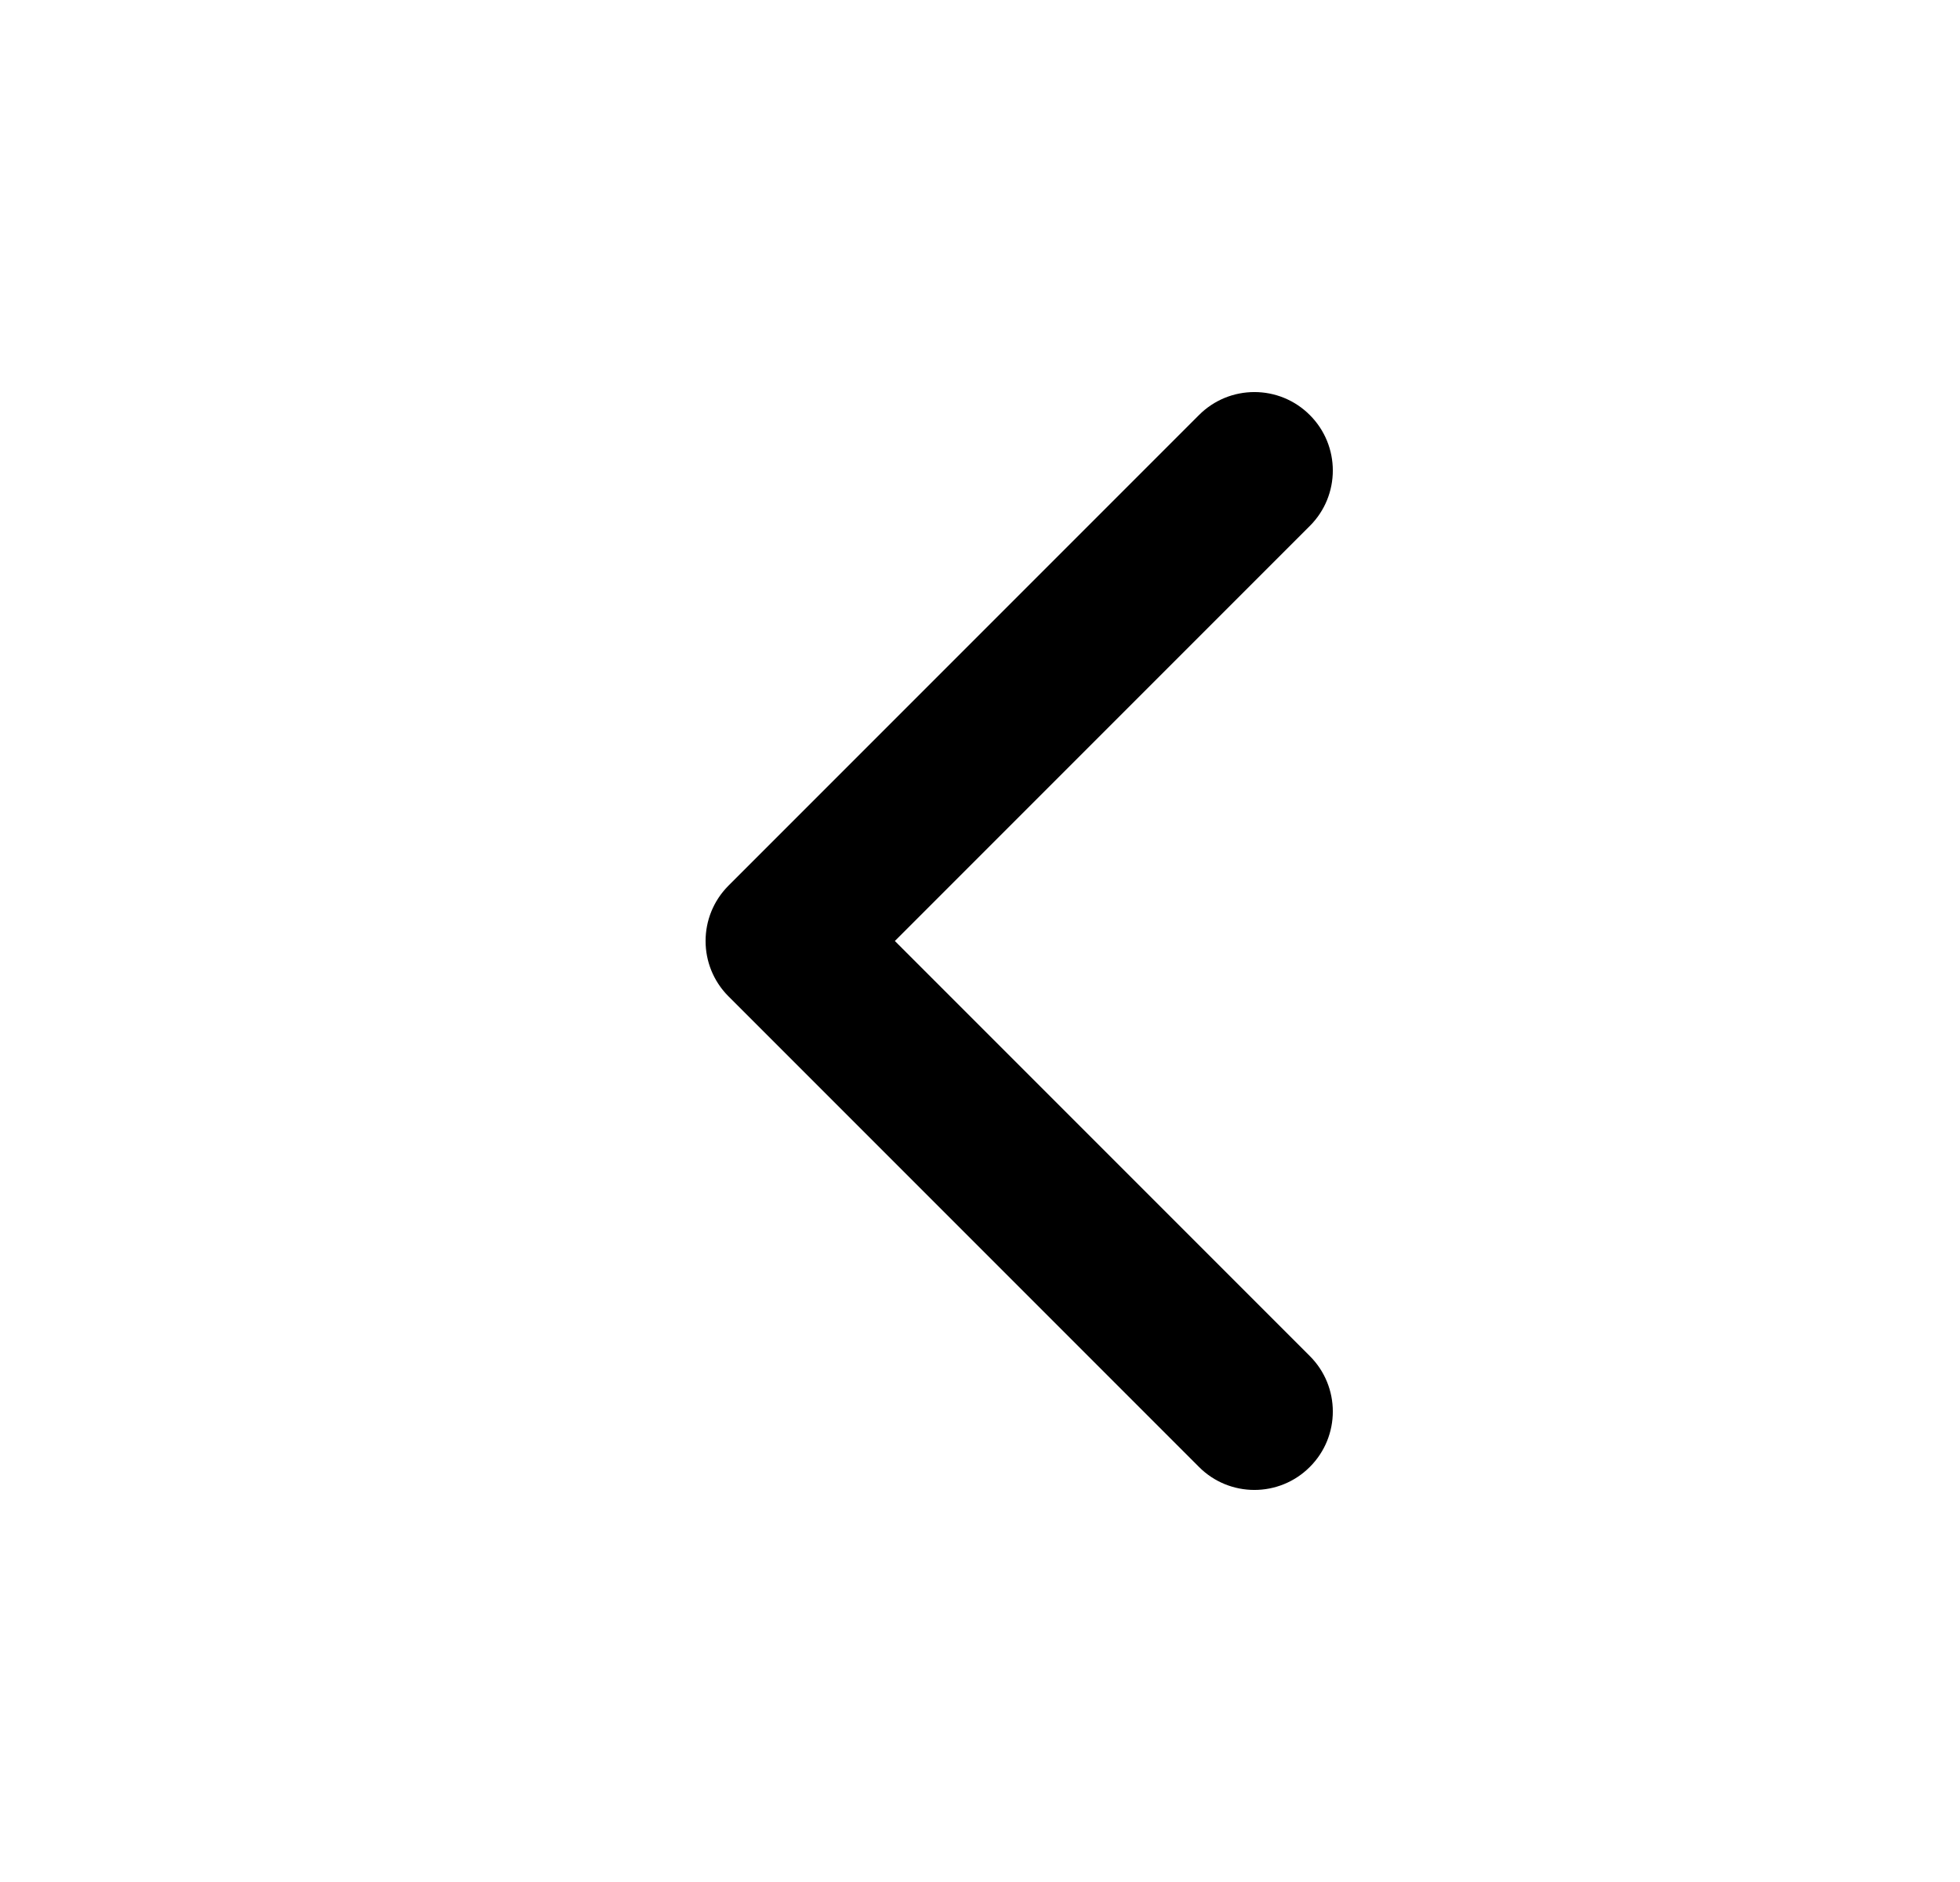
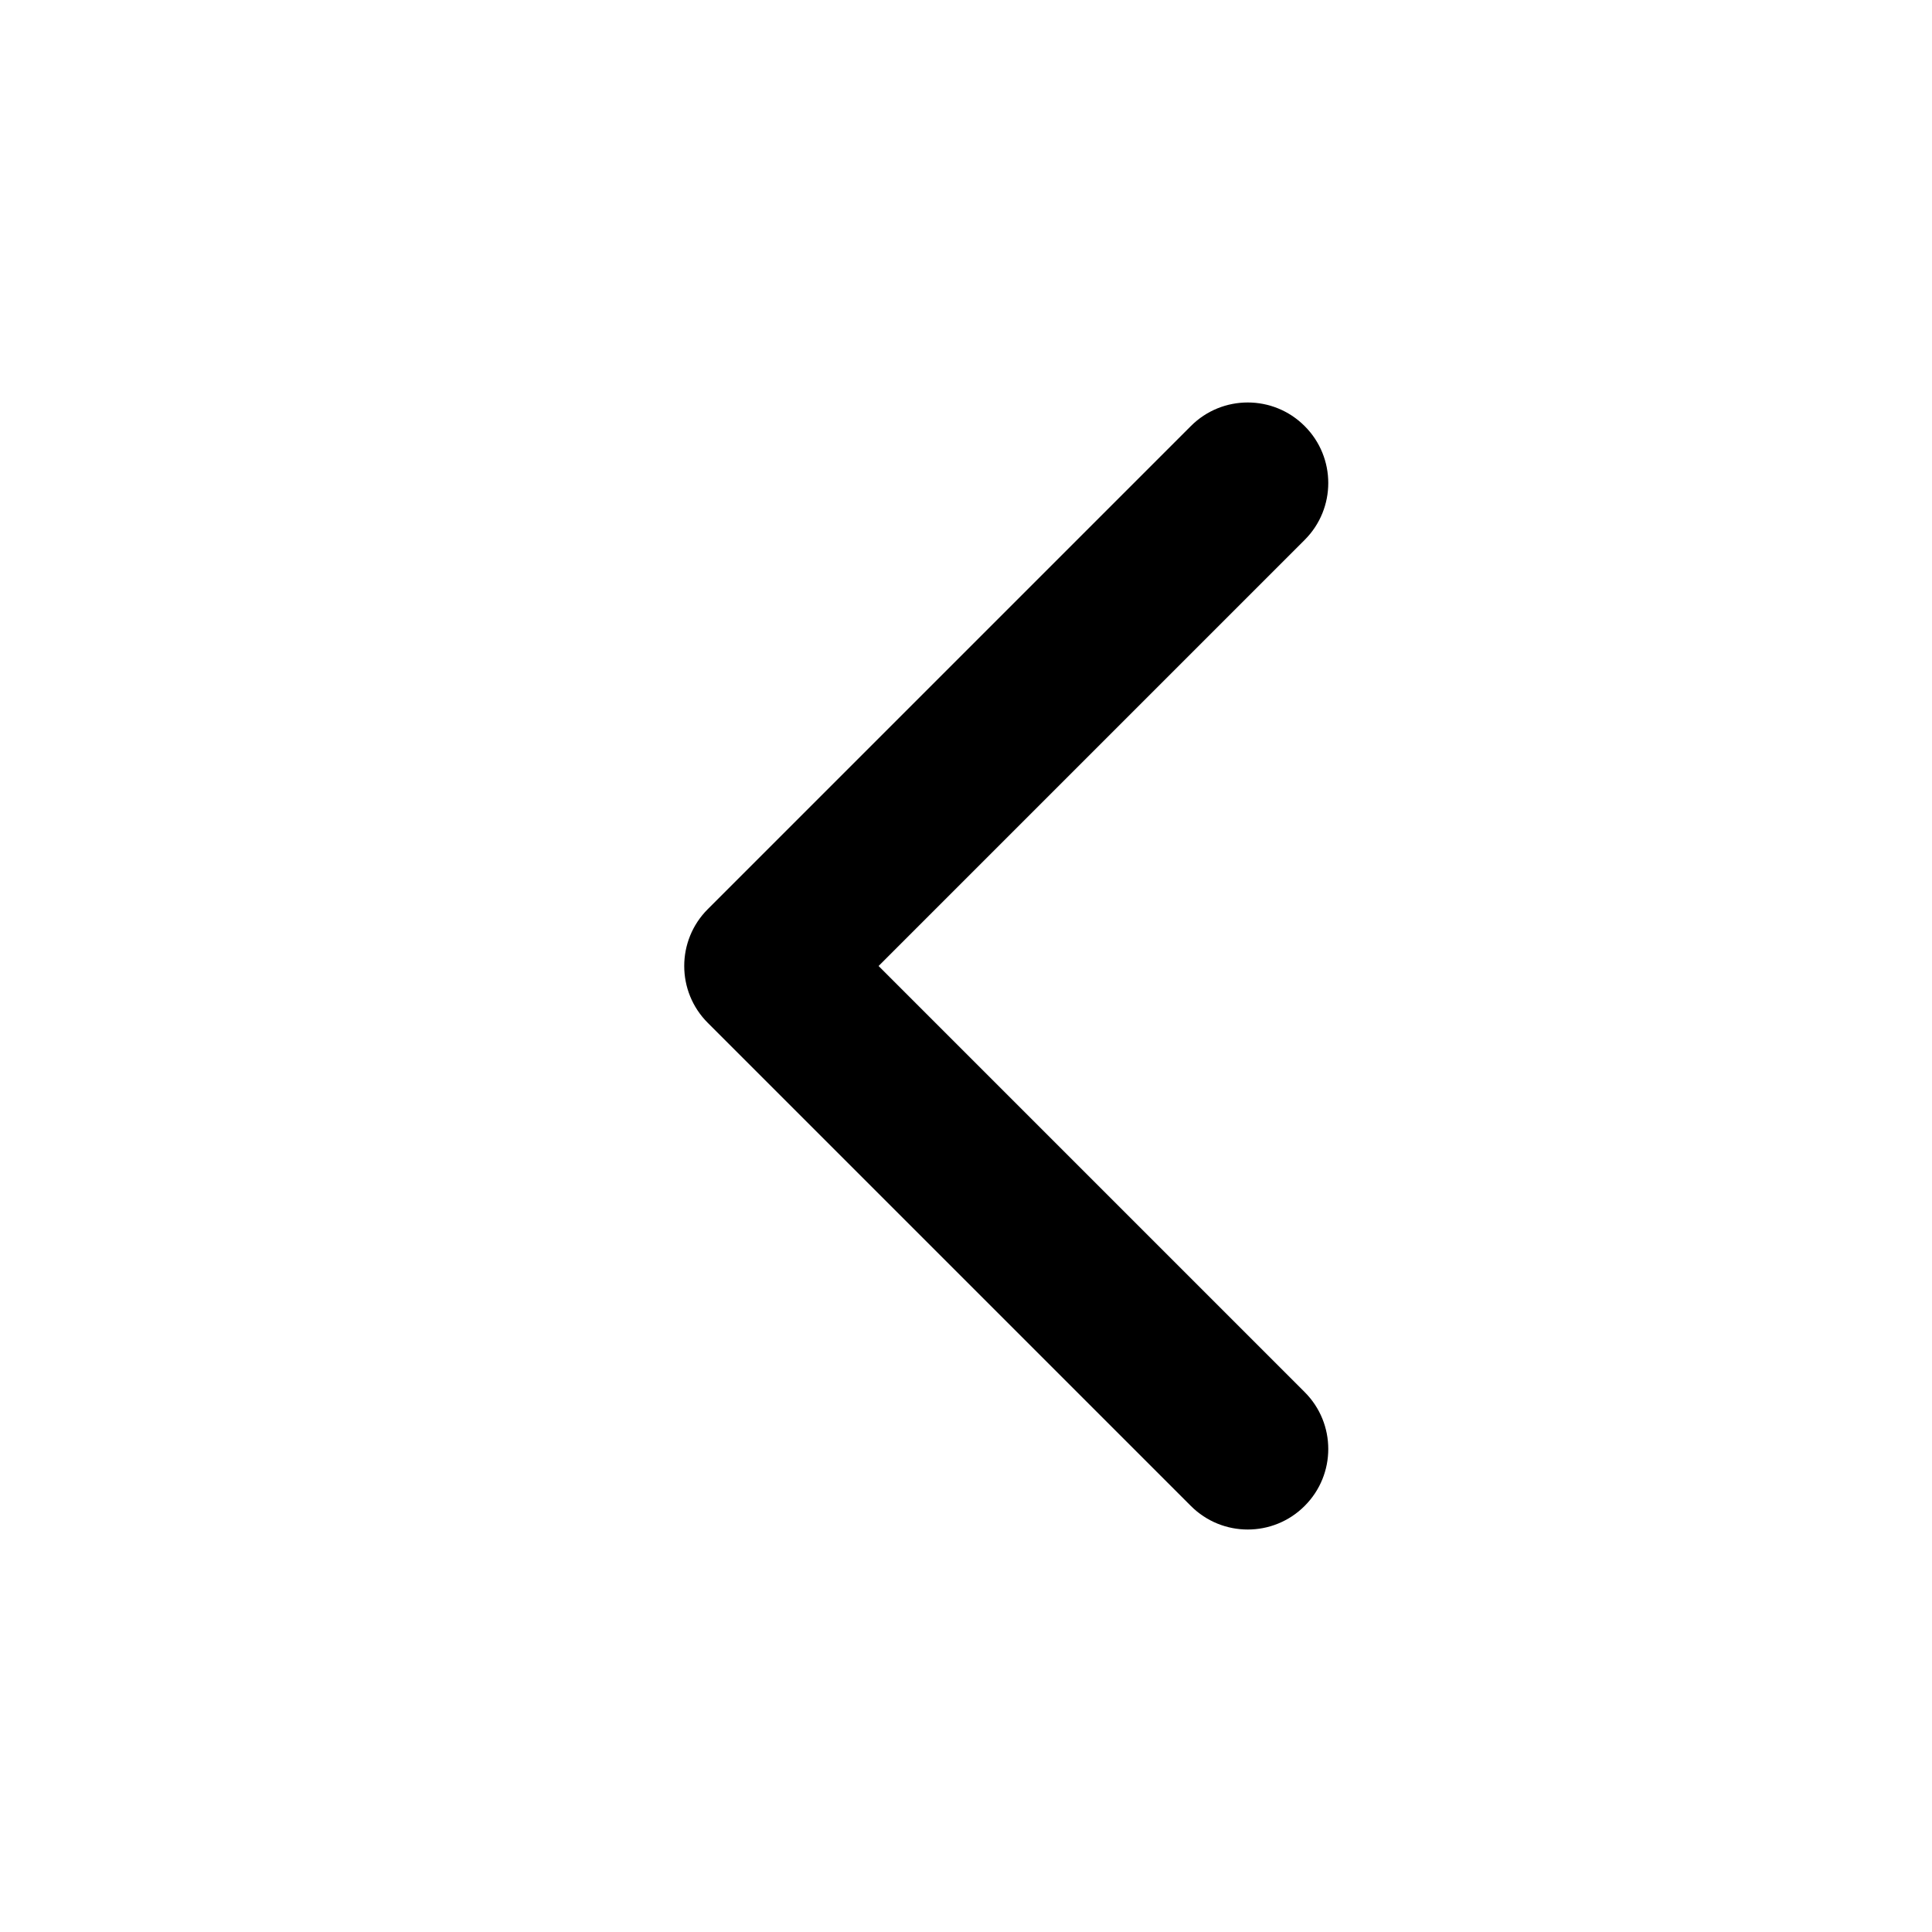
- <svg xmlns="http://www.w3.org/2000/svg" width="25" height="24" viewBox="0 0 25 24" fill="none">
-   <path fill-rule="evenodd" clip-rule="evenodd" d="M16.707 5.293C17.098 5.683 17.098 6.317 16.707 6.707L11.414 12L16.707 17.293C17.098 17.683 17.098 18.317 16.707 18.707C16.317 19.098 15.683 19.098 15.293 18.707L9.293 12.707C8.902 12.317 8.902 11.683 9.293 11.293L15.293 5.293C15.683 4.902 16.317 4.902 16.707 5.293Z" fill="black" />
+ <svg xmlns="http://www.w3.org/2000/svg" width="24" height="24" viewBox="0 0 24 24" fill="none">
+   <path fill-rule="evenodd" clip-rule="evenodd" d="M16.207 5.293C16.598 5.683 16.598 6.317 16.207 6.707L10.914 12L16.207 17.293C16.598 17.683 16.598 18.317 16.207 18.707C15.817 19.098 15.183 19.098 14.793 18.707L8.793 12.707C8.402 12.317 8.402 11.683 8.793 11.293L14.793 5.293C15.183 4.902 15.817 4.902 16.207 5.293Z" fill="black" />
</svg>
